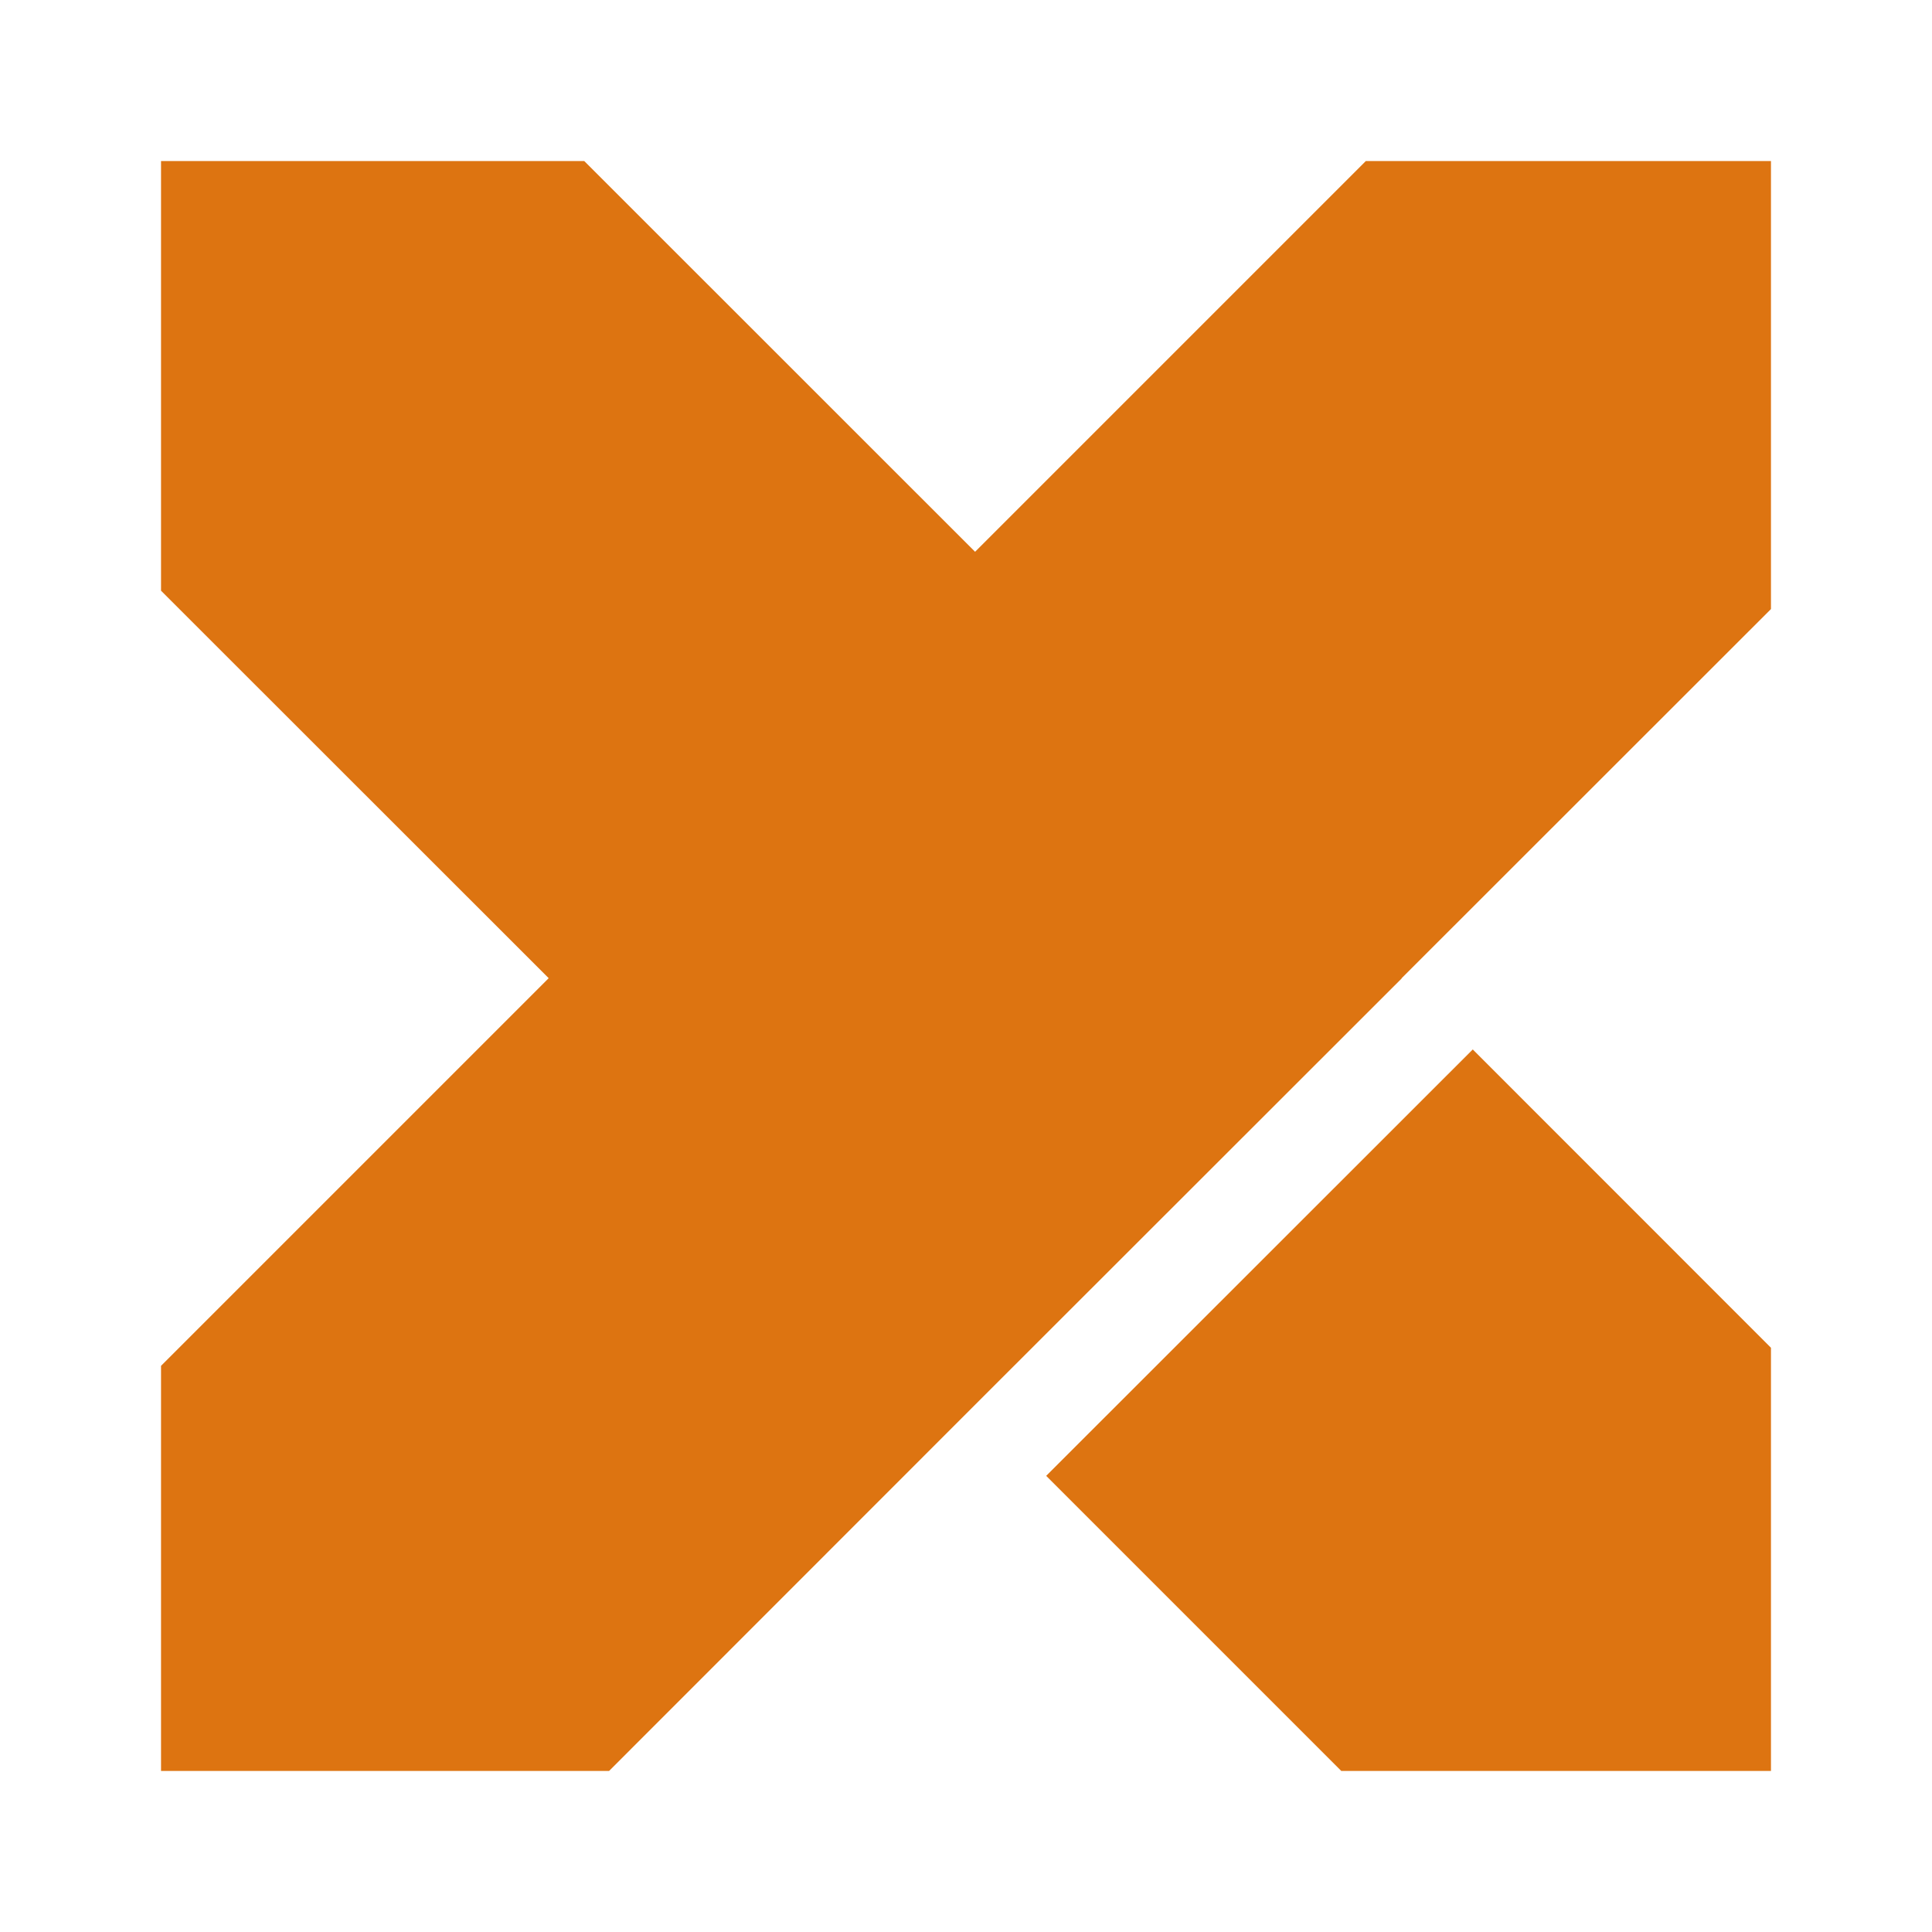
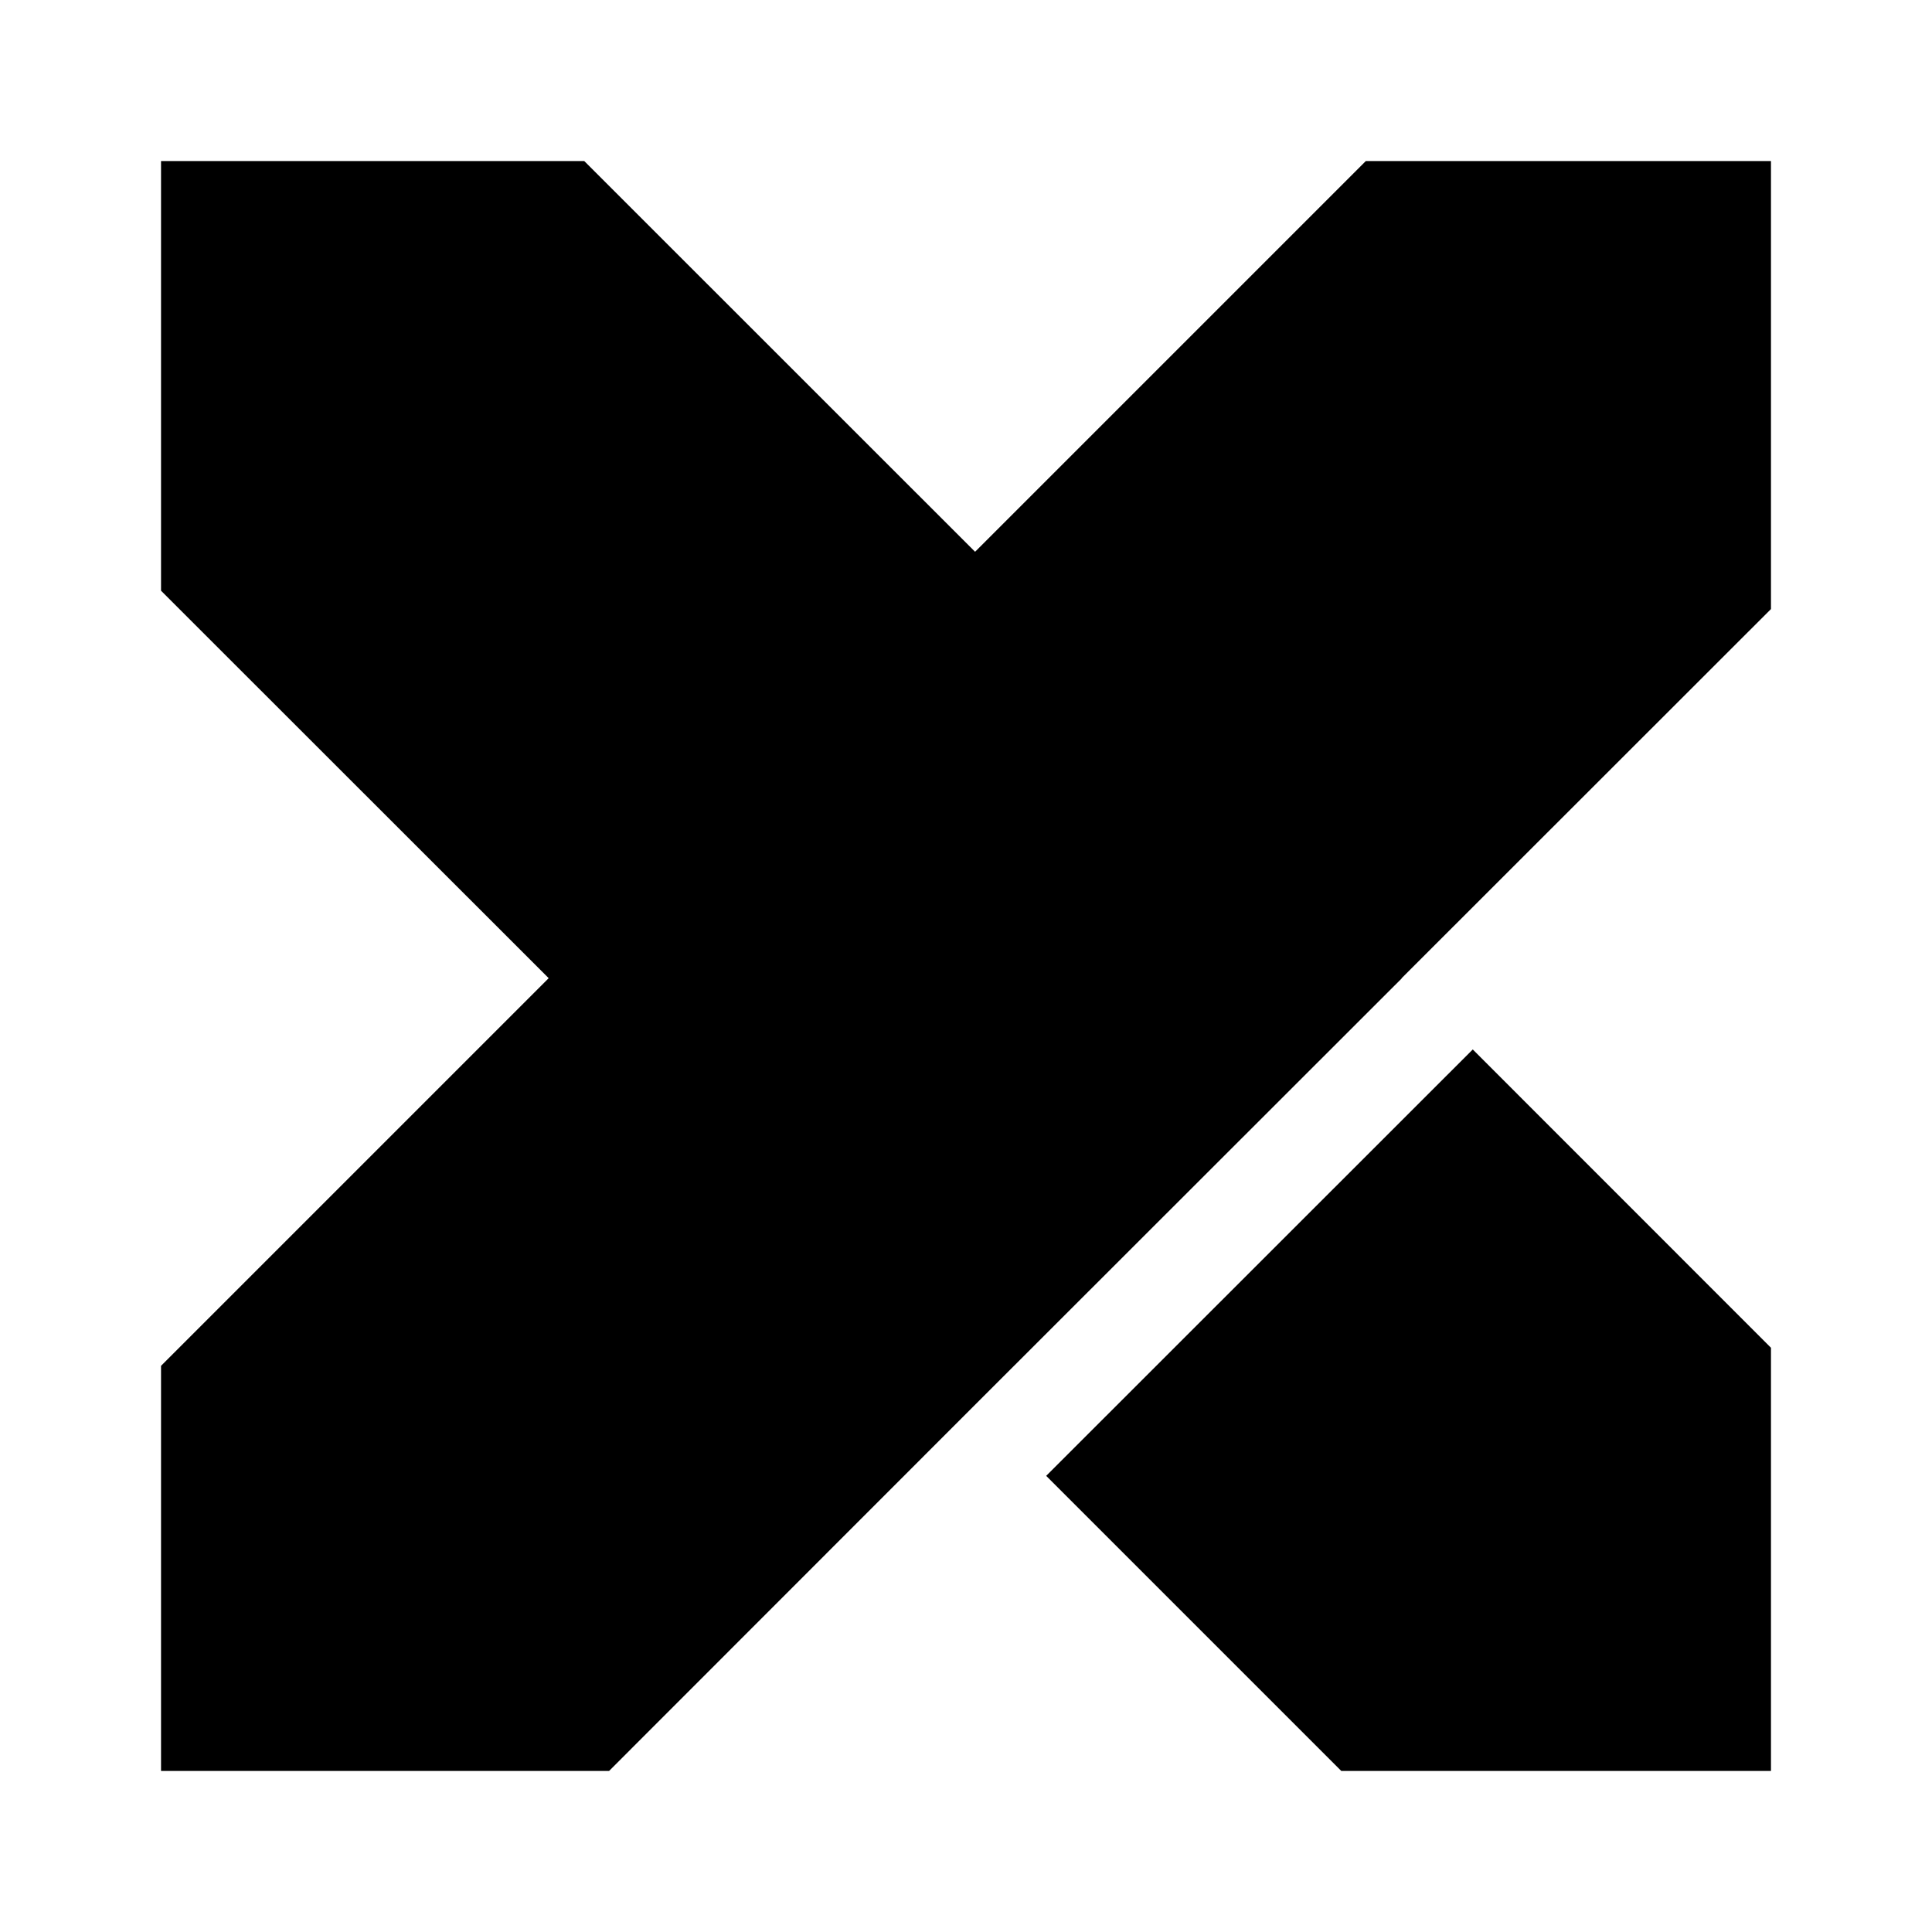
- <svg xmlns="http://www.w3.org/2000/svg" width="20" height="20" viewBox="0 0 20 20" fill="none">
-   <path d="M18.333 6.305V1.667H14.139L10.094 5.712L6.048 1.667H1.667V6.115L5.68 10.126L1.667 14.139V18.333H6.305L10.094 14.542L14.51 10.129V10.126L18.333 6.305Z" fill="#DD7411" />
-   <path d="M13.885 18.333H18.333V13.952L15.246 10.864L10.83 15.278L13.885 18.333Z" fill="#DD7411" />
+ <svg xmlns="http://www.w3.org/2000/svg" width="20" height="20" viewBox="0 0 20 20">
+   <path d="M18.333 6.305V1.667H14.139L10.094 5.712L6.048 1.667H1.667V6.115L5.68 10.126L1.667 14.139V18.333H6.305L10.094 14.542L14.51 10.129V10.126L18.333 6.305Z" />
+   <path d="M13.885 18.333H18.333V13.952L15.246 10.864L10.83 15.278L13.885 18.333Z" />
</svg>
